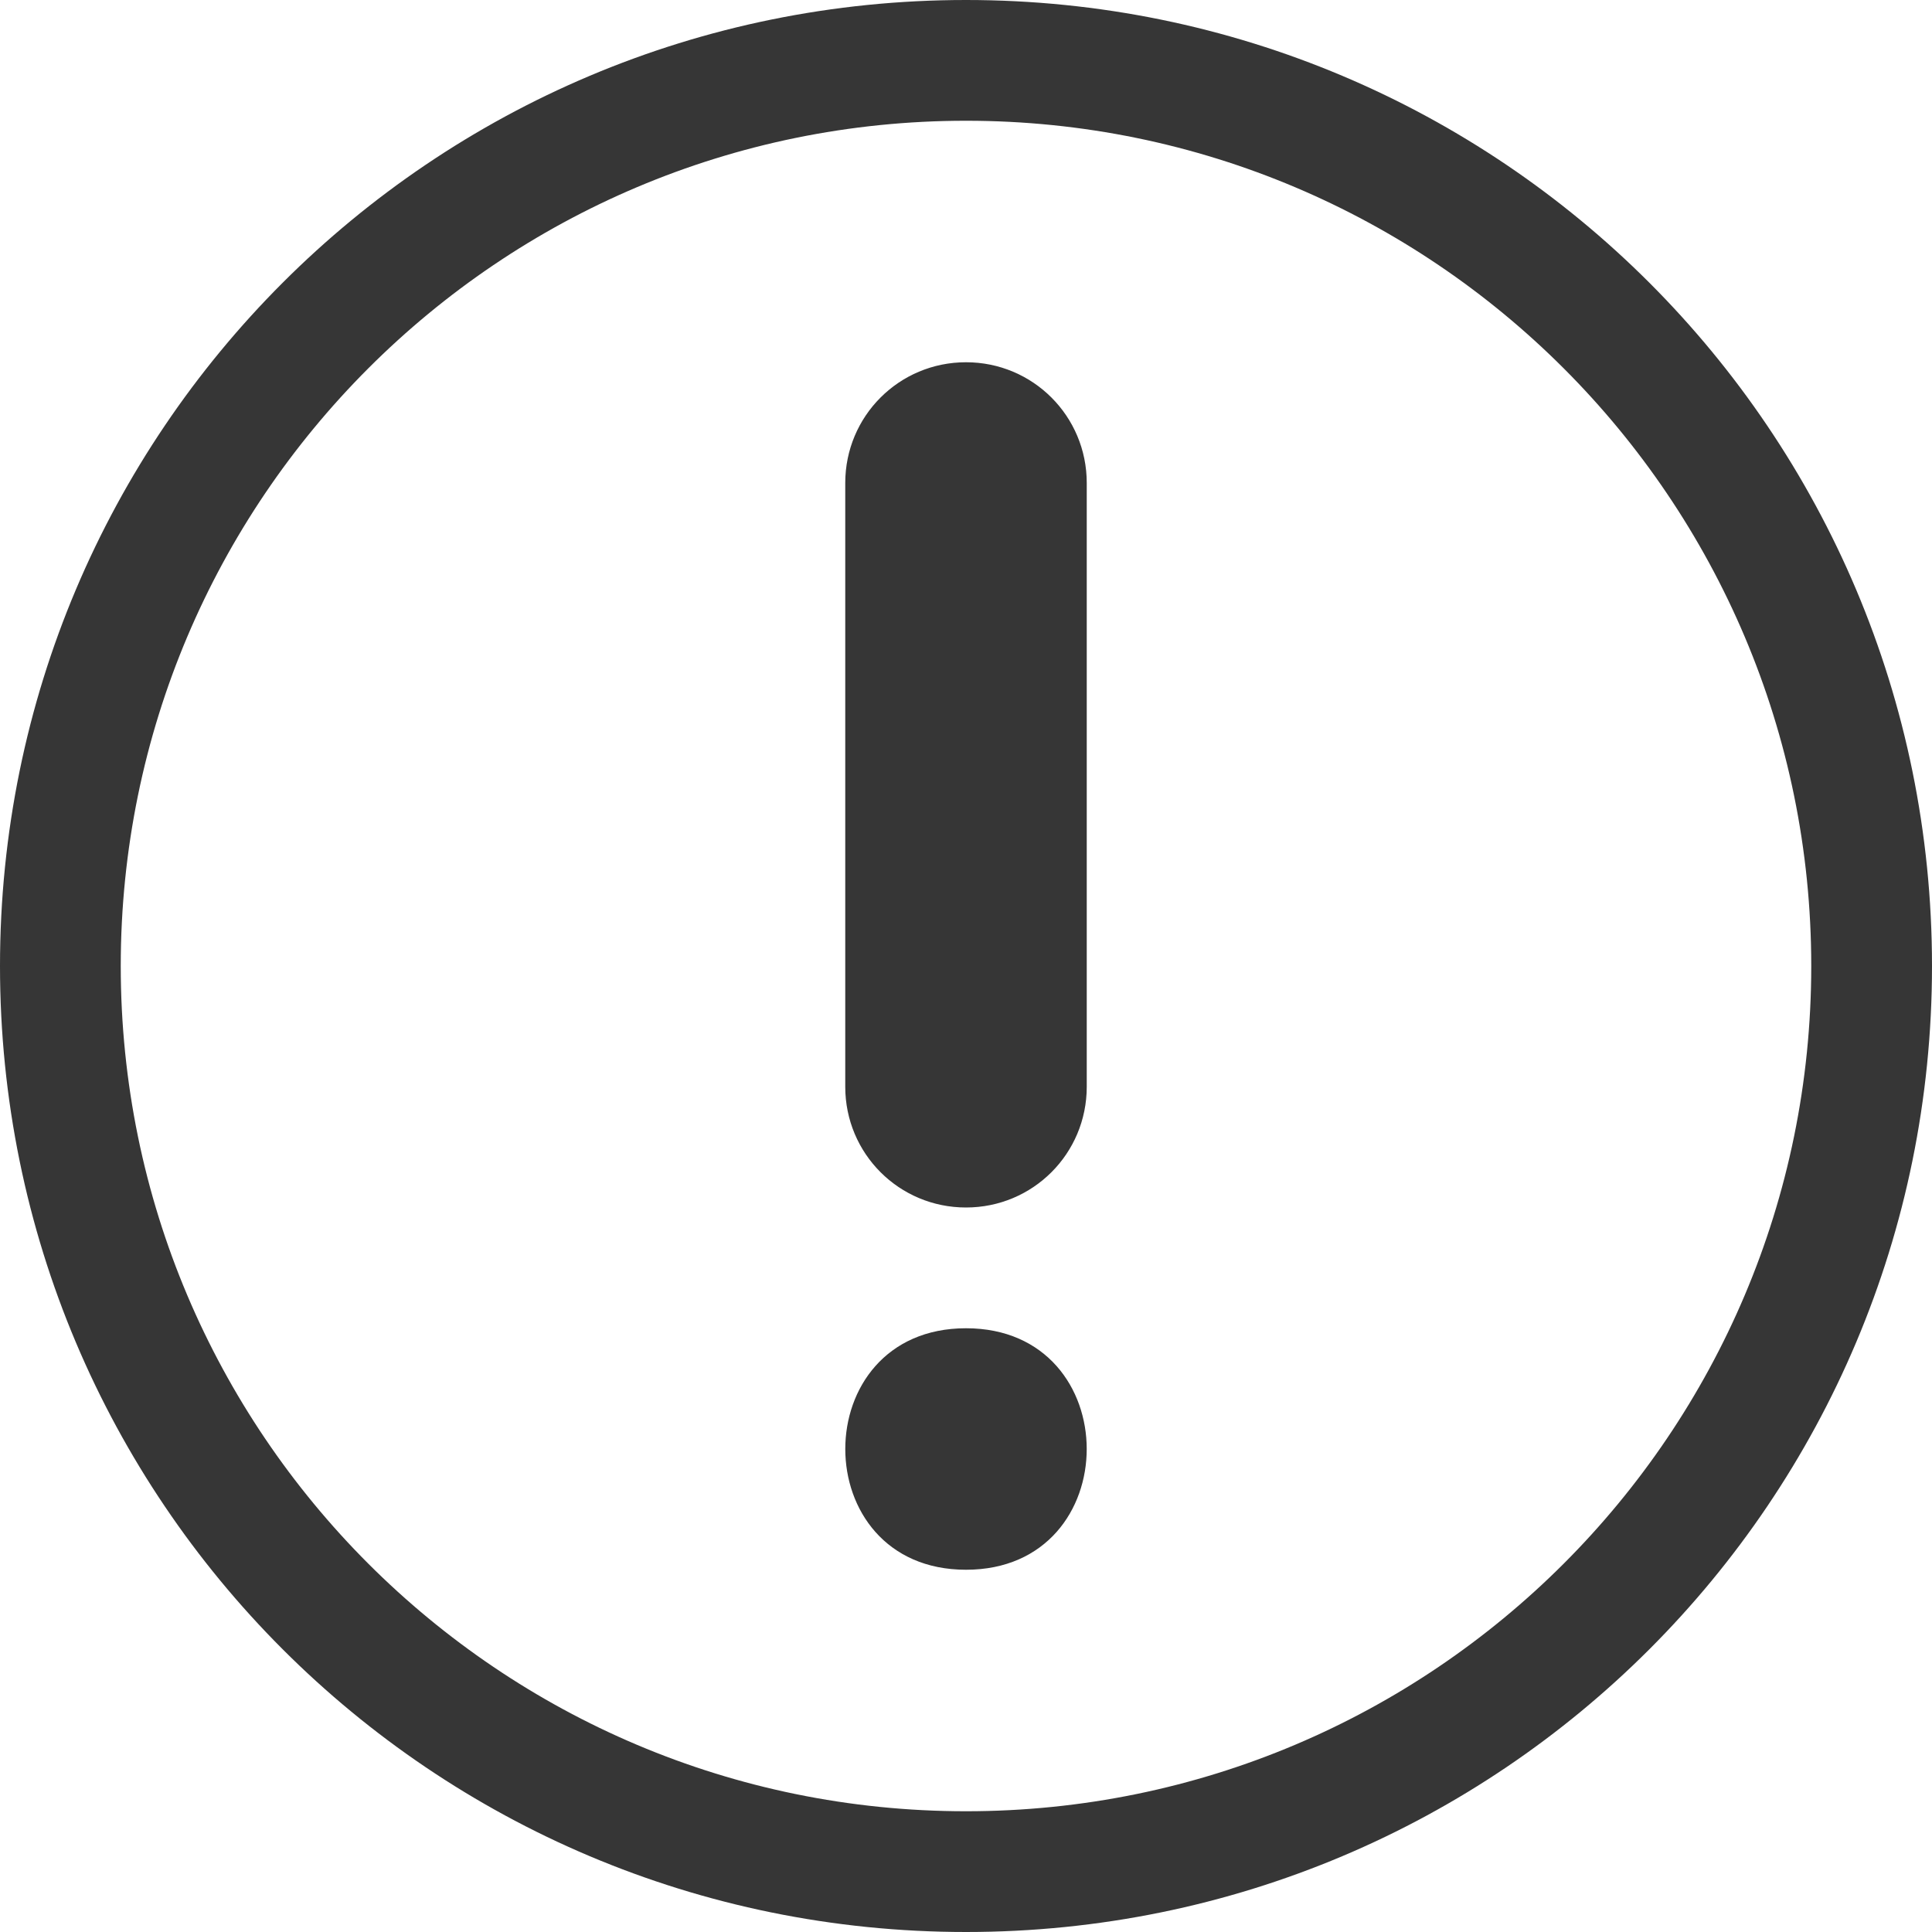
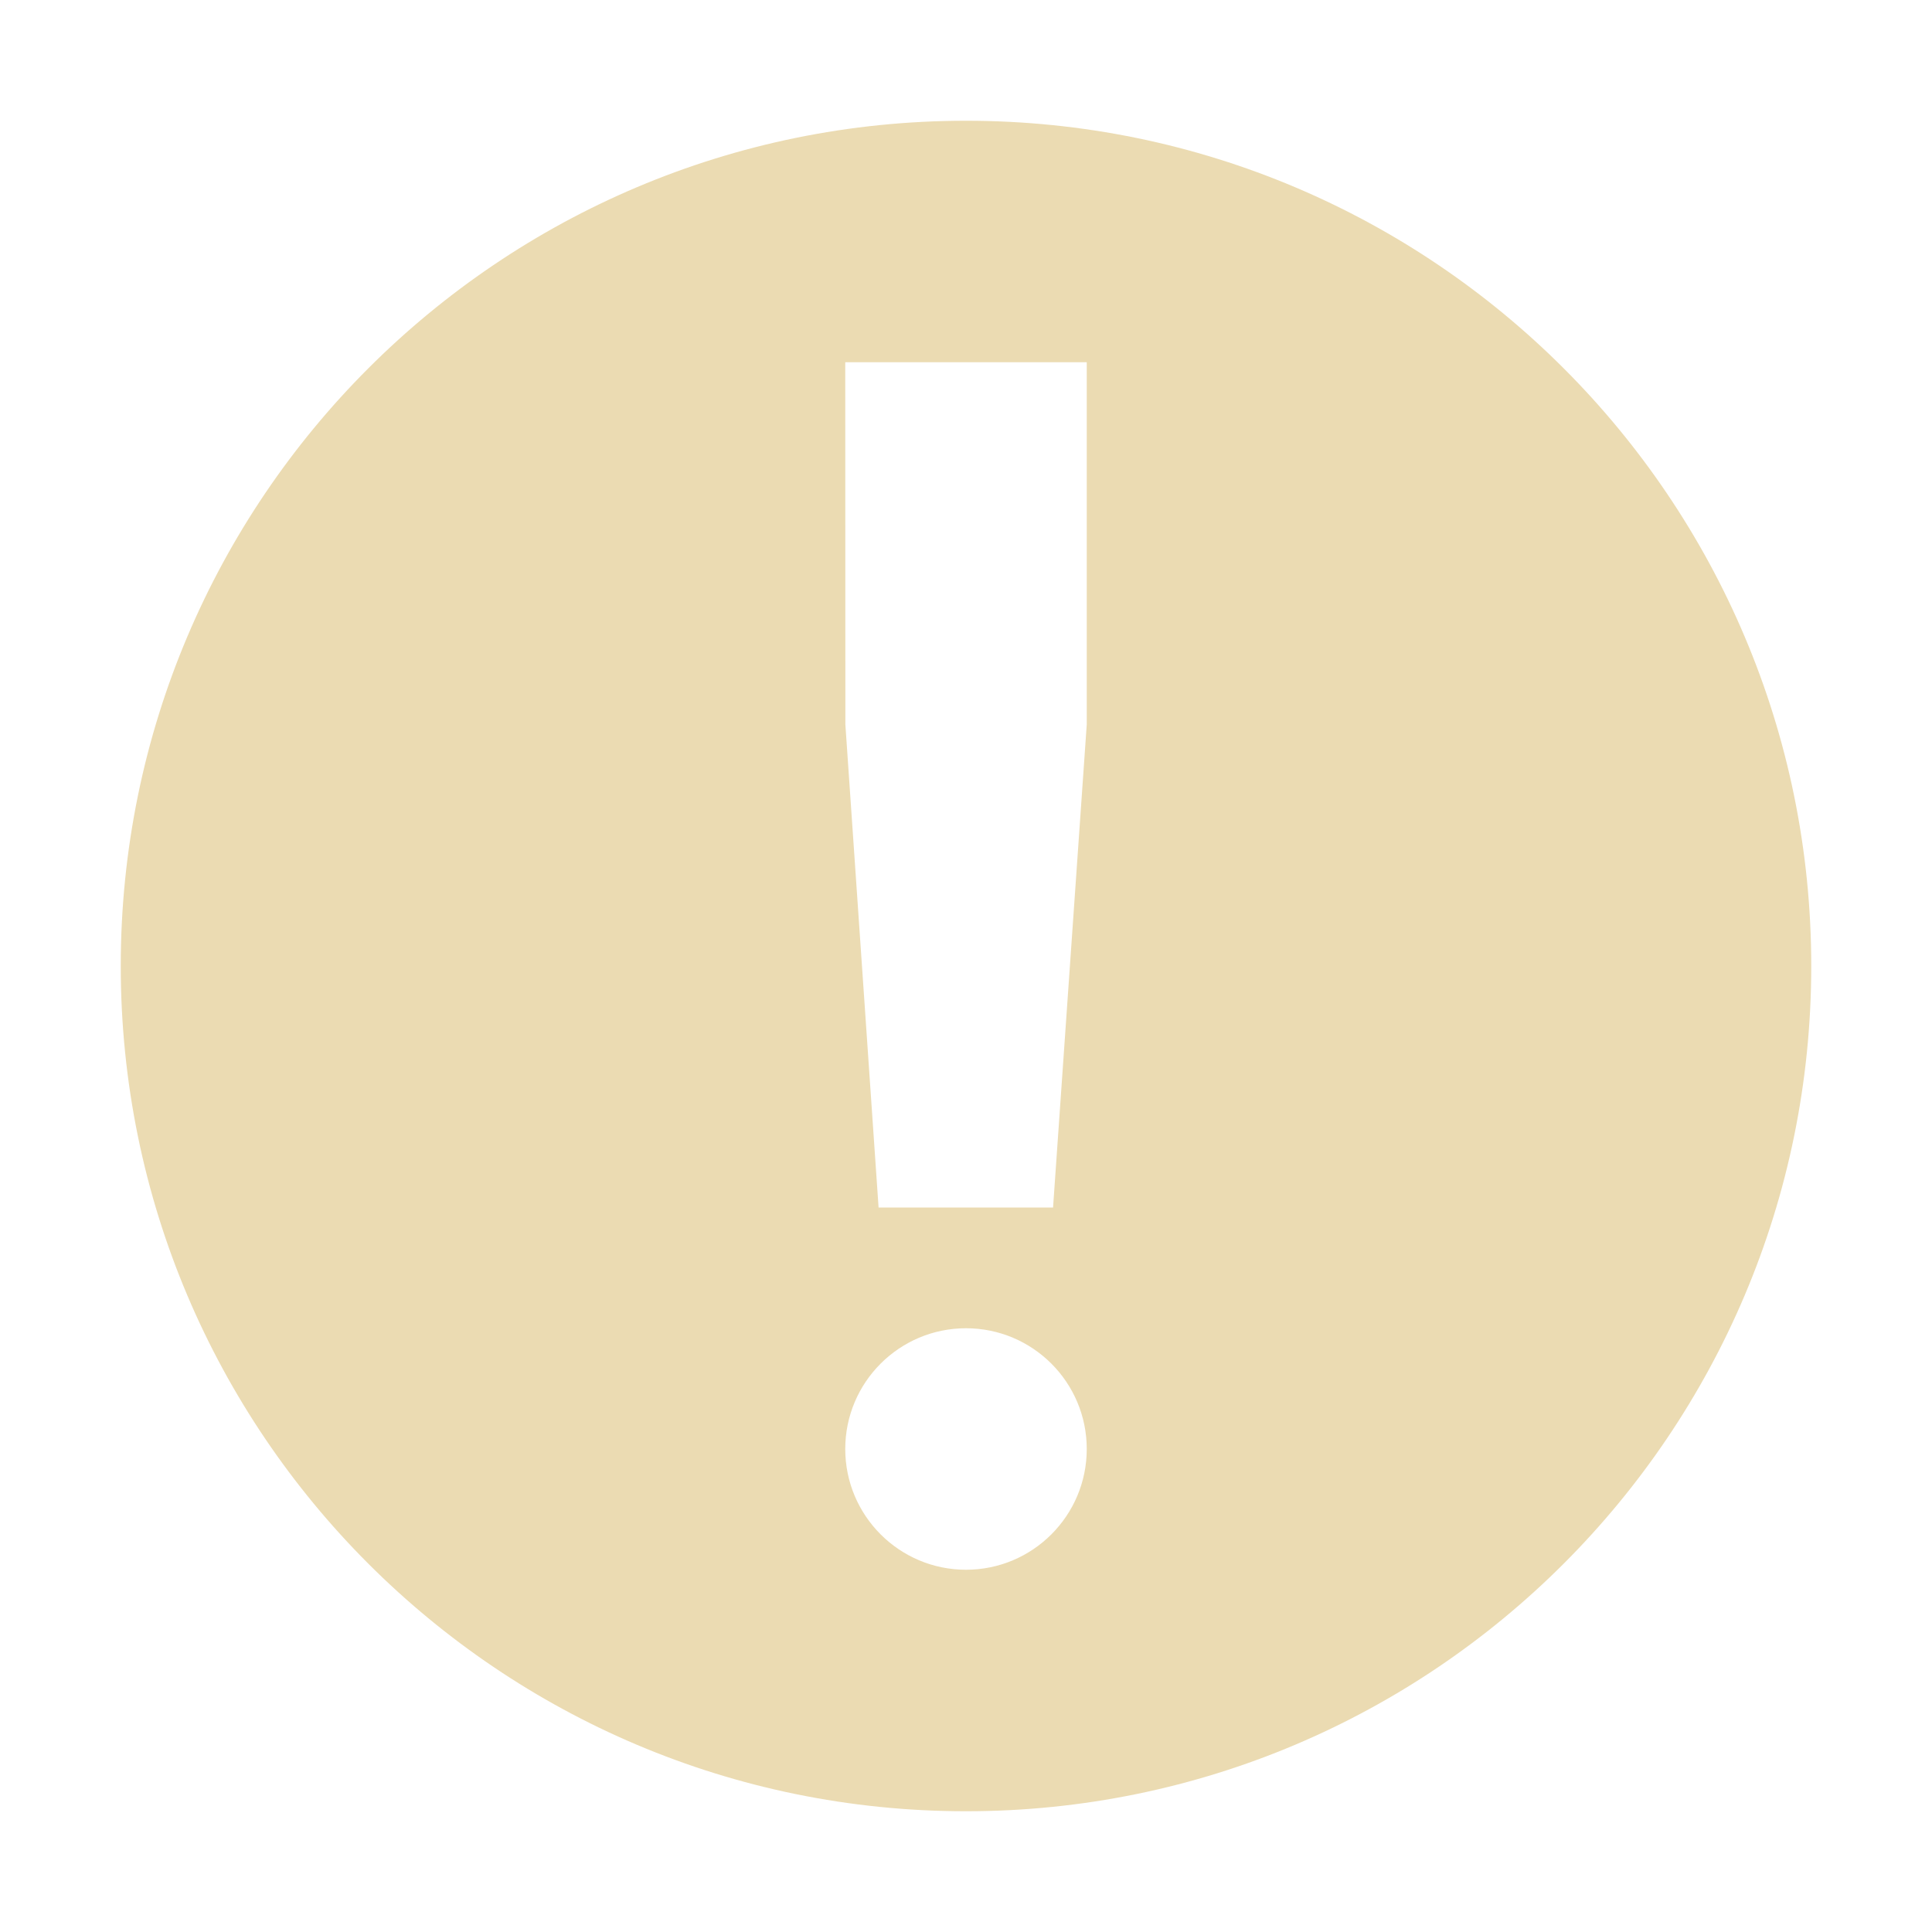
<svg xmlns="http://www.w3.org/2000/svg" width="16" height="16" version="1.1">
  <defs>
-     <style id="current-color-scheme" type="text/css">.ColorScheme-Text { color:#363636; }</style>
+     <style id="current-color-scheme" type="text/css">.ColorScheme-Text { color:#ebdbb2; } .ColorScheme-Highlight { color:#458588; }</style>
  </defs>
-   <path d="m8 0c-4.423 0-8 3.576-8 8s3.577 8 8 8c4.424 0 8-3.576 8-8s-3.576-8-8-8zm0 1c3.866 0 7 3.134 7 7s-3.134 7-7 7-7-3.134-7-7 3.134-7 7-7zm0 2c-0.554 0-1 0.446-1 1v5c0 0.554 0.446 1 1 1s1-0.446 1-1v-5c0-0.554-0.446-1-1-1zm0 8c-1.333 0-1.333 2 0 2s1.333-2 0-2z" style="fill:currentColor" class="ColorScheme-Text" />
+   <path class="ColorScheme-Text" d="m8 1c-3.866 0-7 3.134-7 7s3.134 7 7 7 7-3.134 7-7-3.134-7-7-7zm-1 2h2v3l-0.279 4h-1.445l-0.275-4zm1 8c0.552 0 1 0.448 1 1 2e-7 0.552-0.448 1-1 1s-1-0.448-1-1 0.448-1 1-1z" fill="currentColor" />
</svg>
